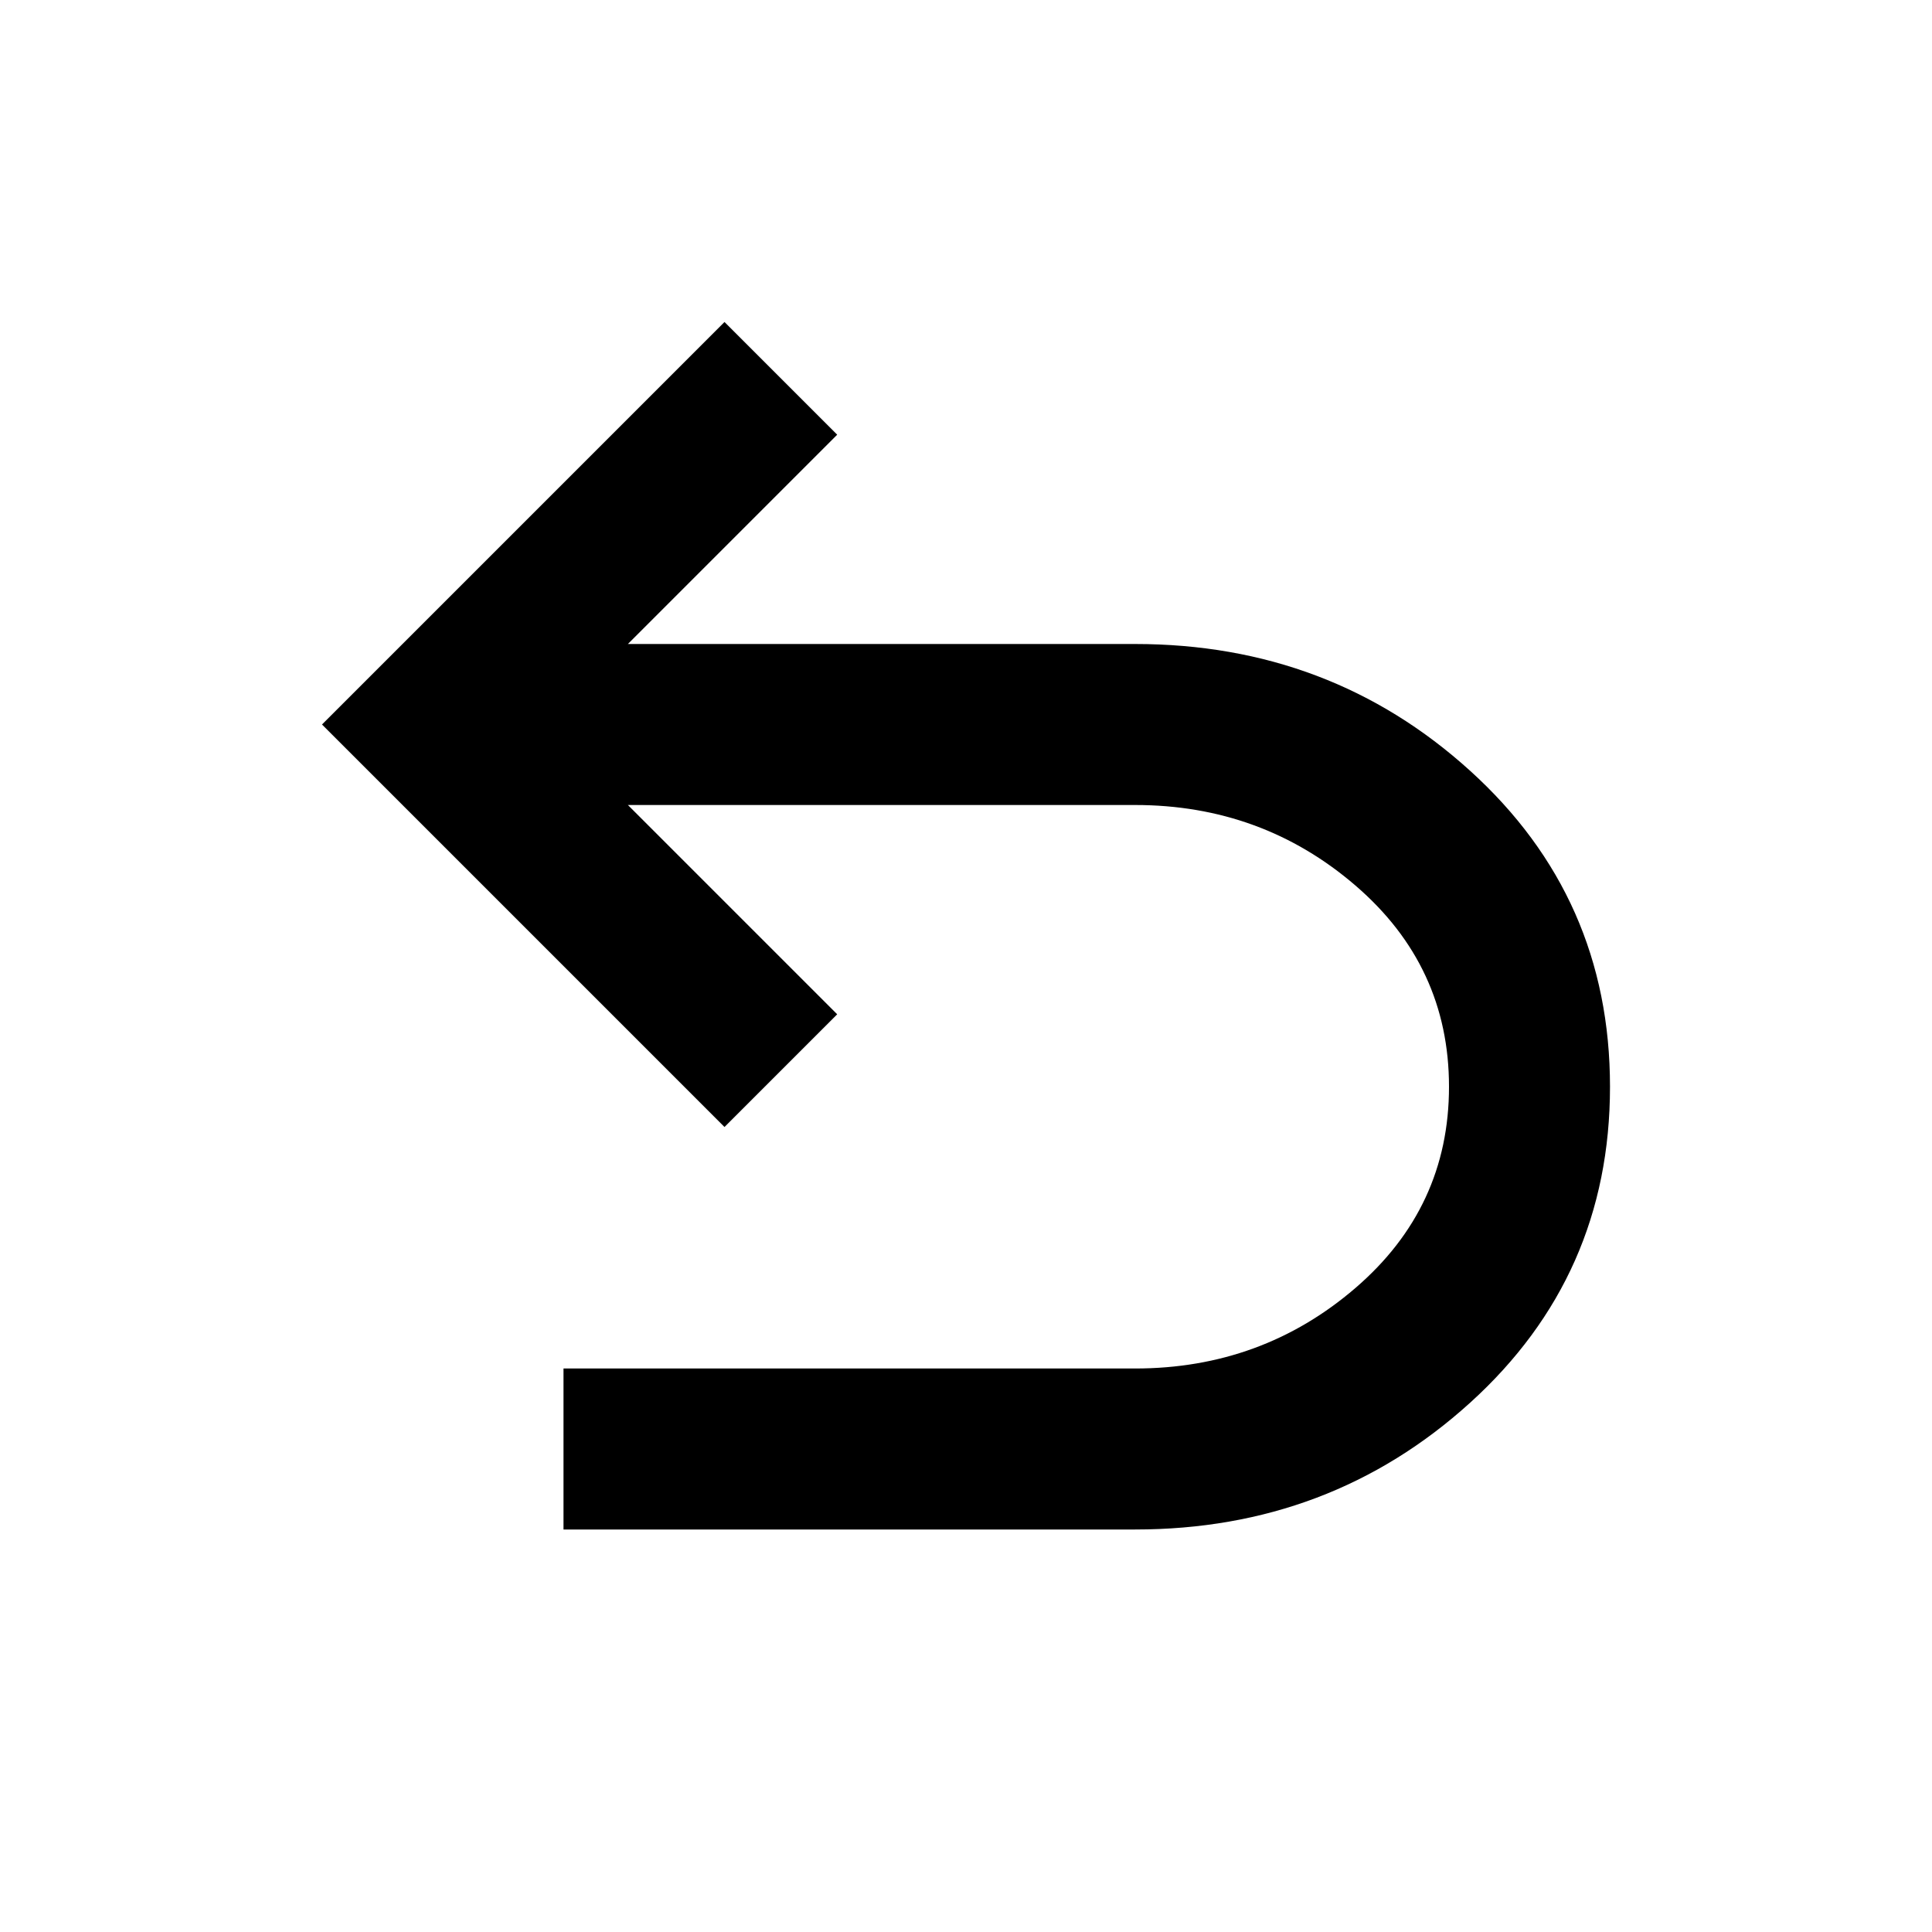
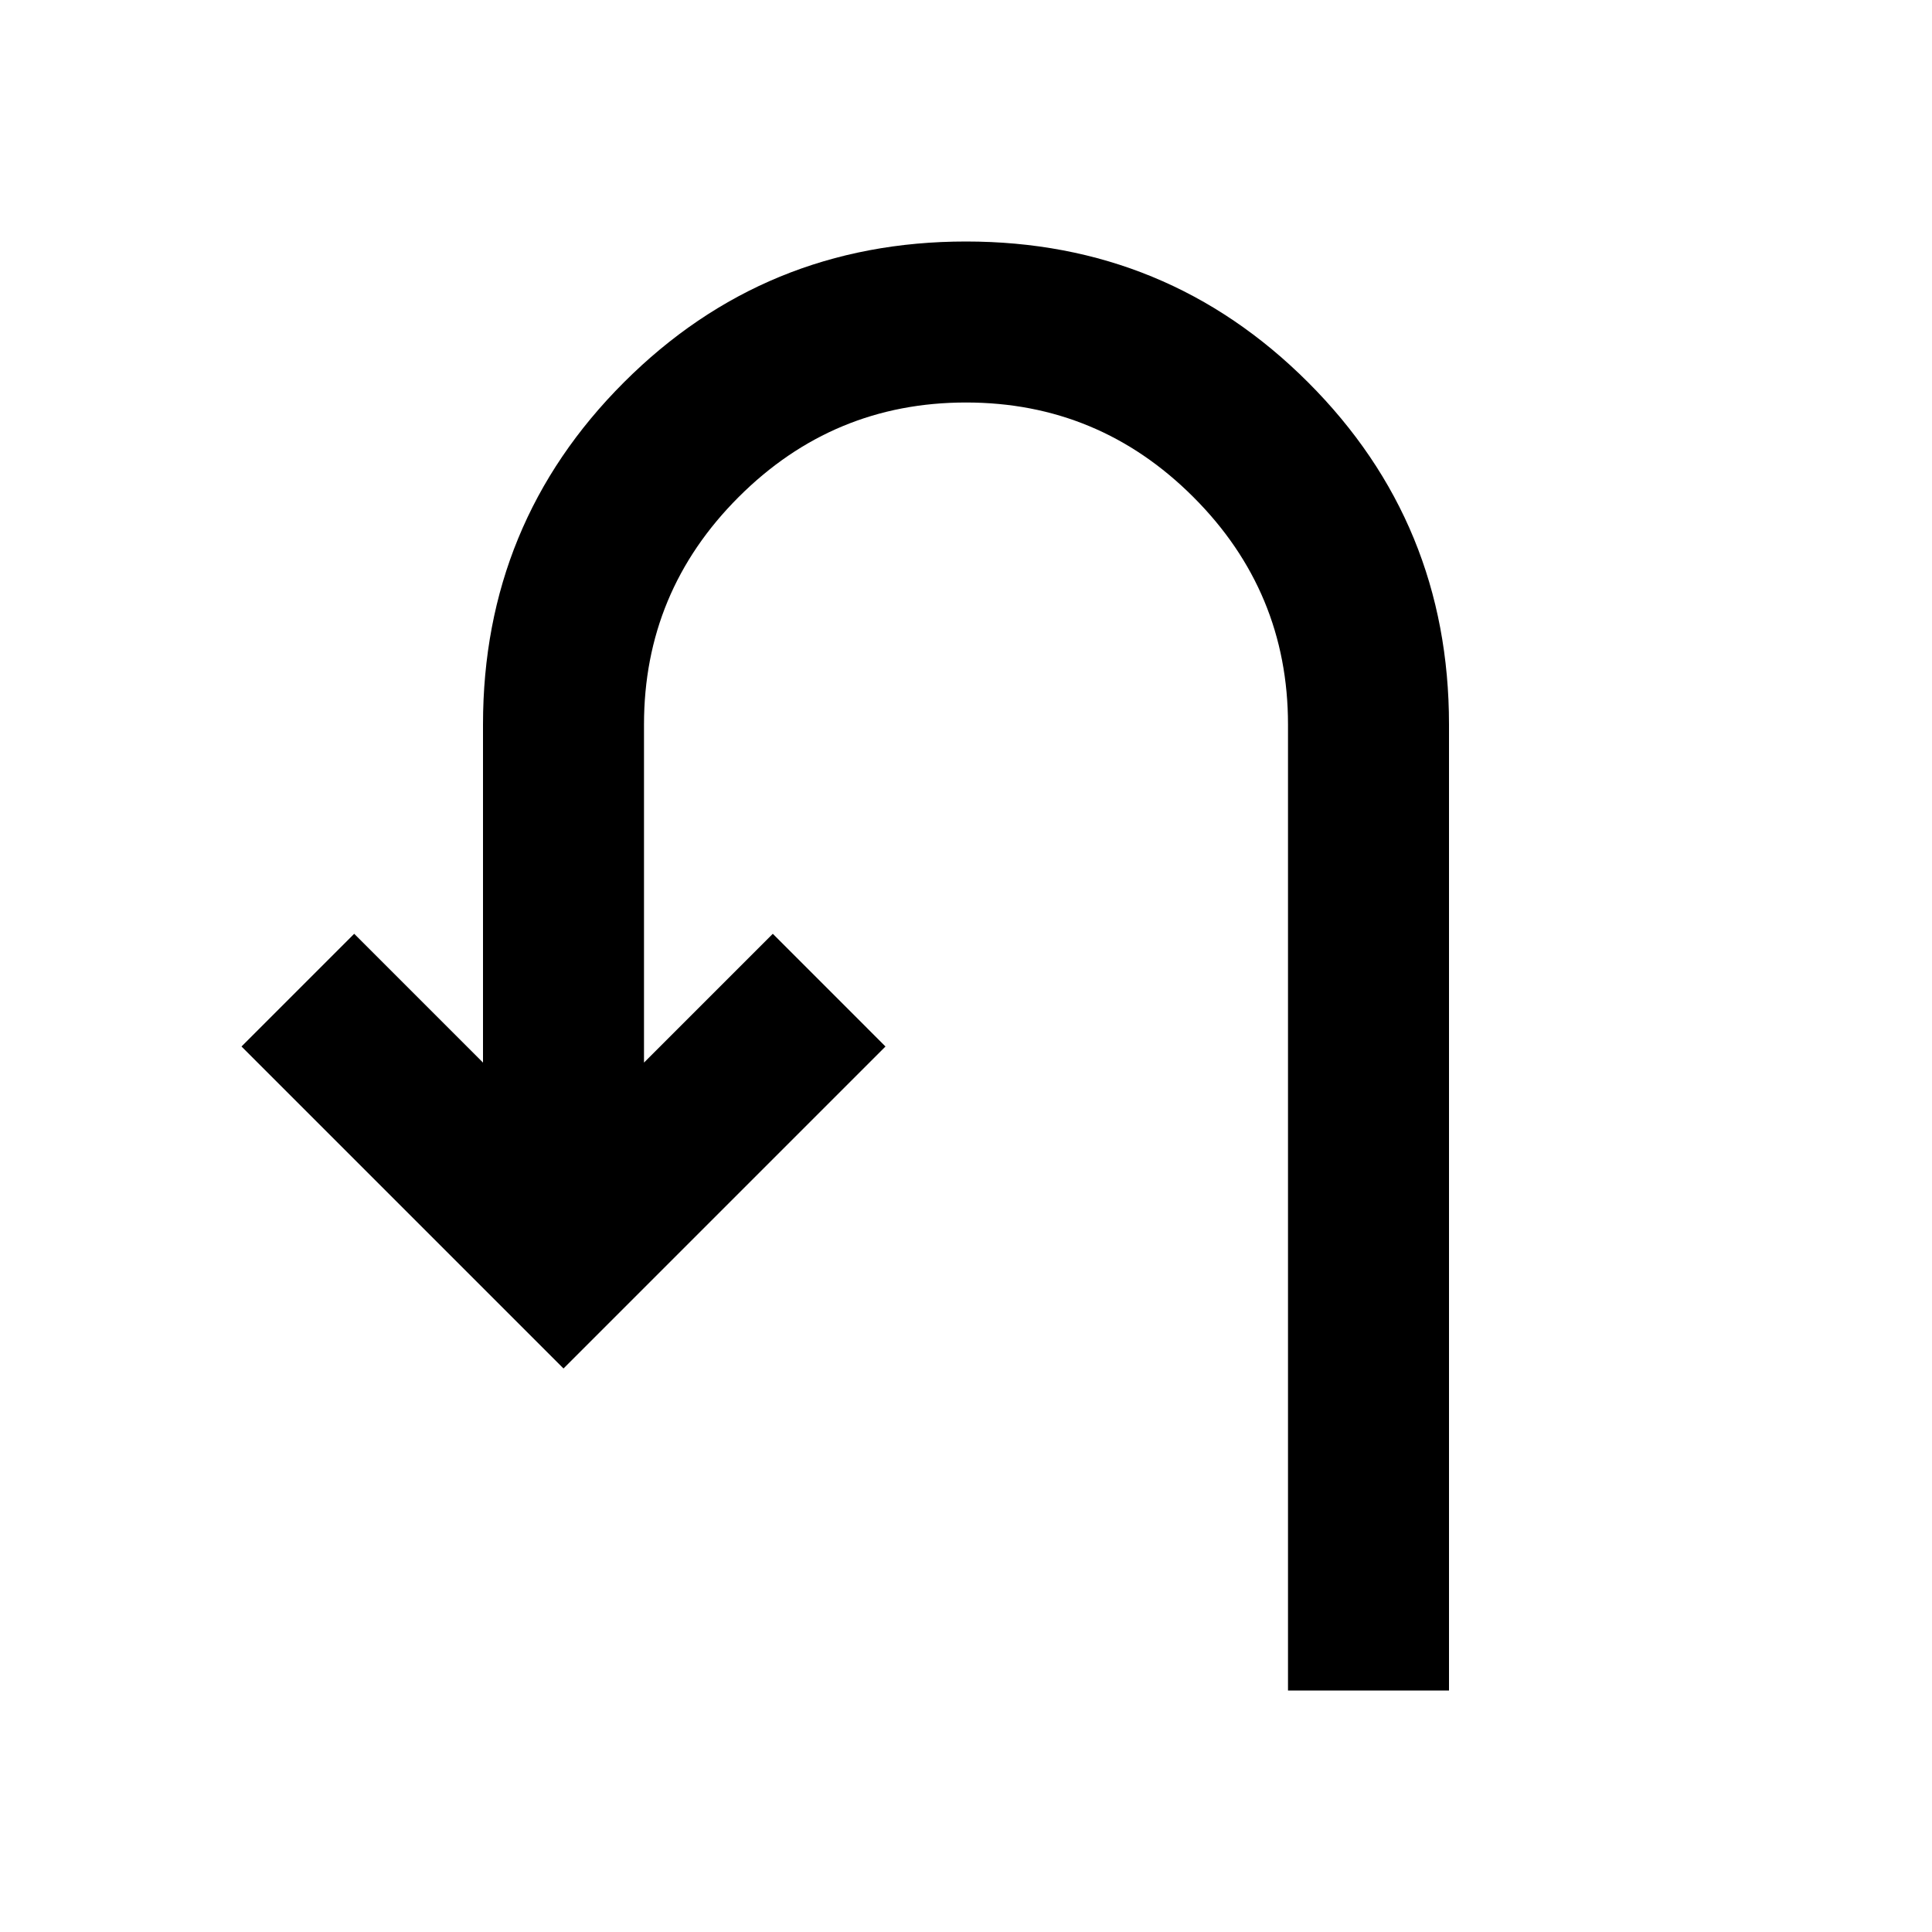
<svg xmlns="http://www.w3.org/2000/svg" height="24" viewBox="0 -960 960 960" width="24">
-   <path d="M280-200v-80h284q63 0 109.5-40T720-420q0-60-46.5-100T564-560H312l104 104-56 56-200-200 200-200 56 56-104 104h252q97 0 166.5 63T800-420q0 94-69.5 157T564-200H280Z" />
+   <path d="M640-120v-480q0-66-47-113t-113-47q-66 0-113 47t-47 113v168l64-64 56 56-160 160-160-160 56-56 64 64v-168q0-100 70-170t170-70q100 0 170 70t70 170v480h-80Z" />
</svg>
